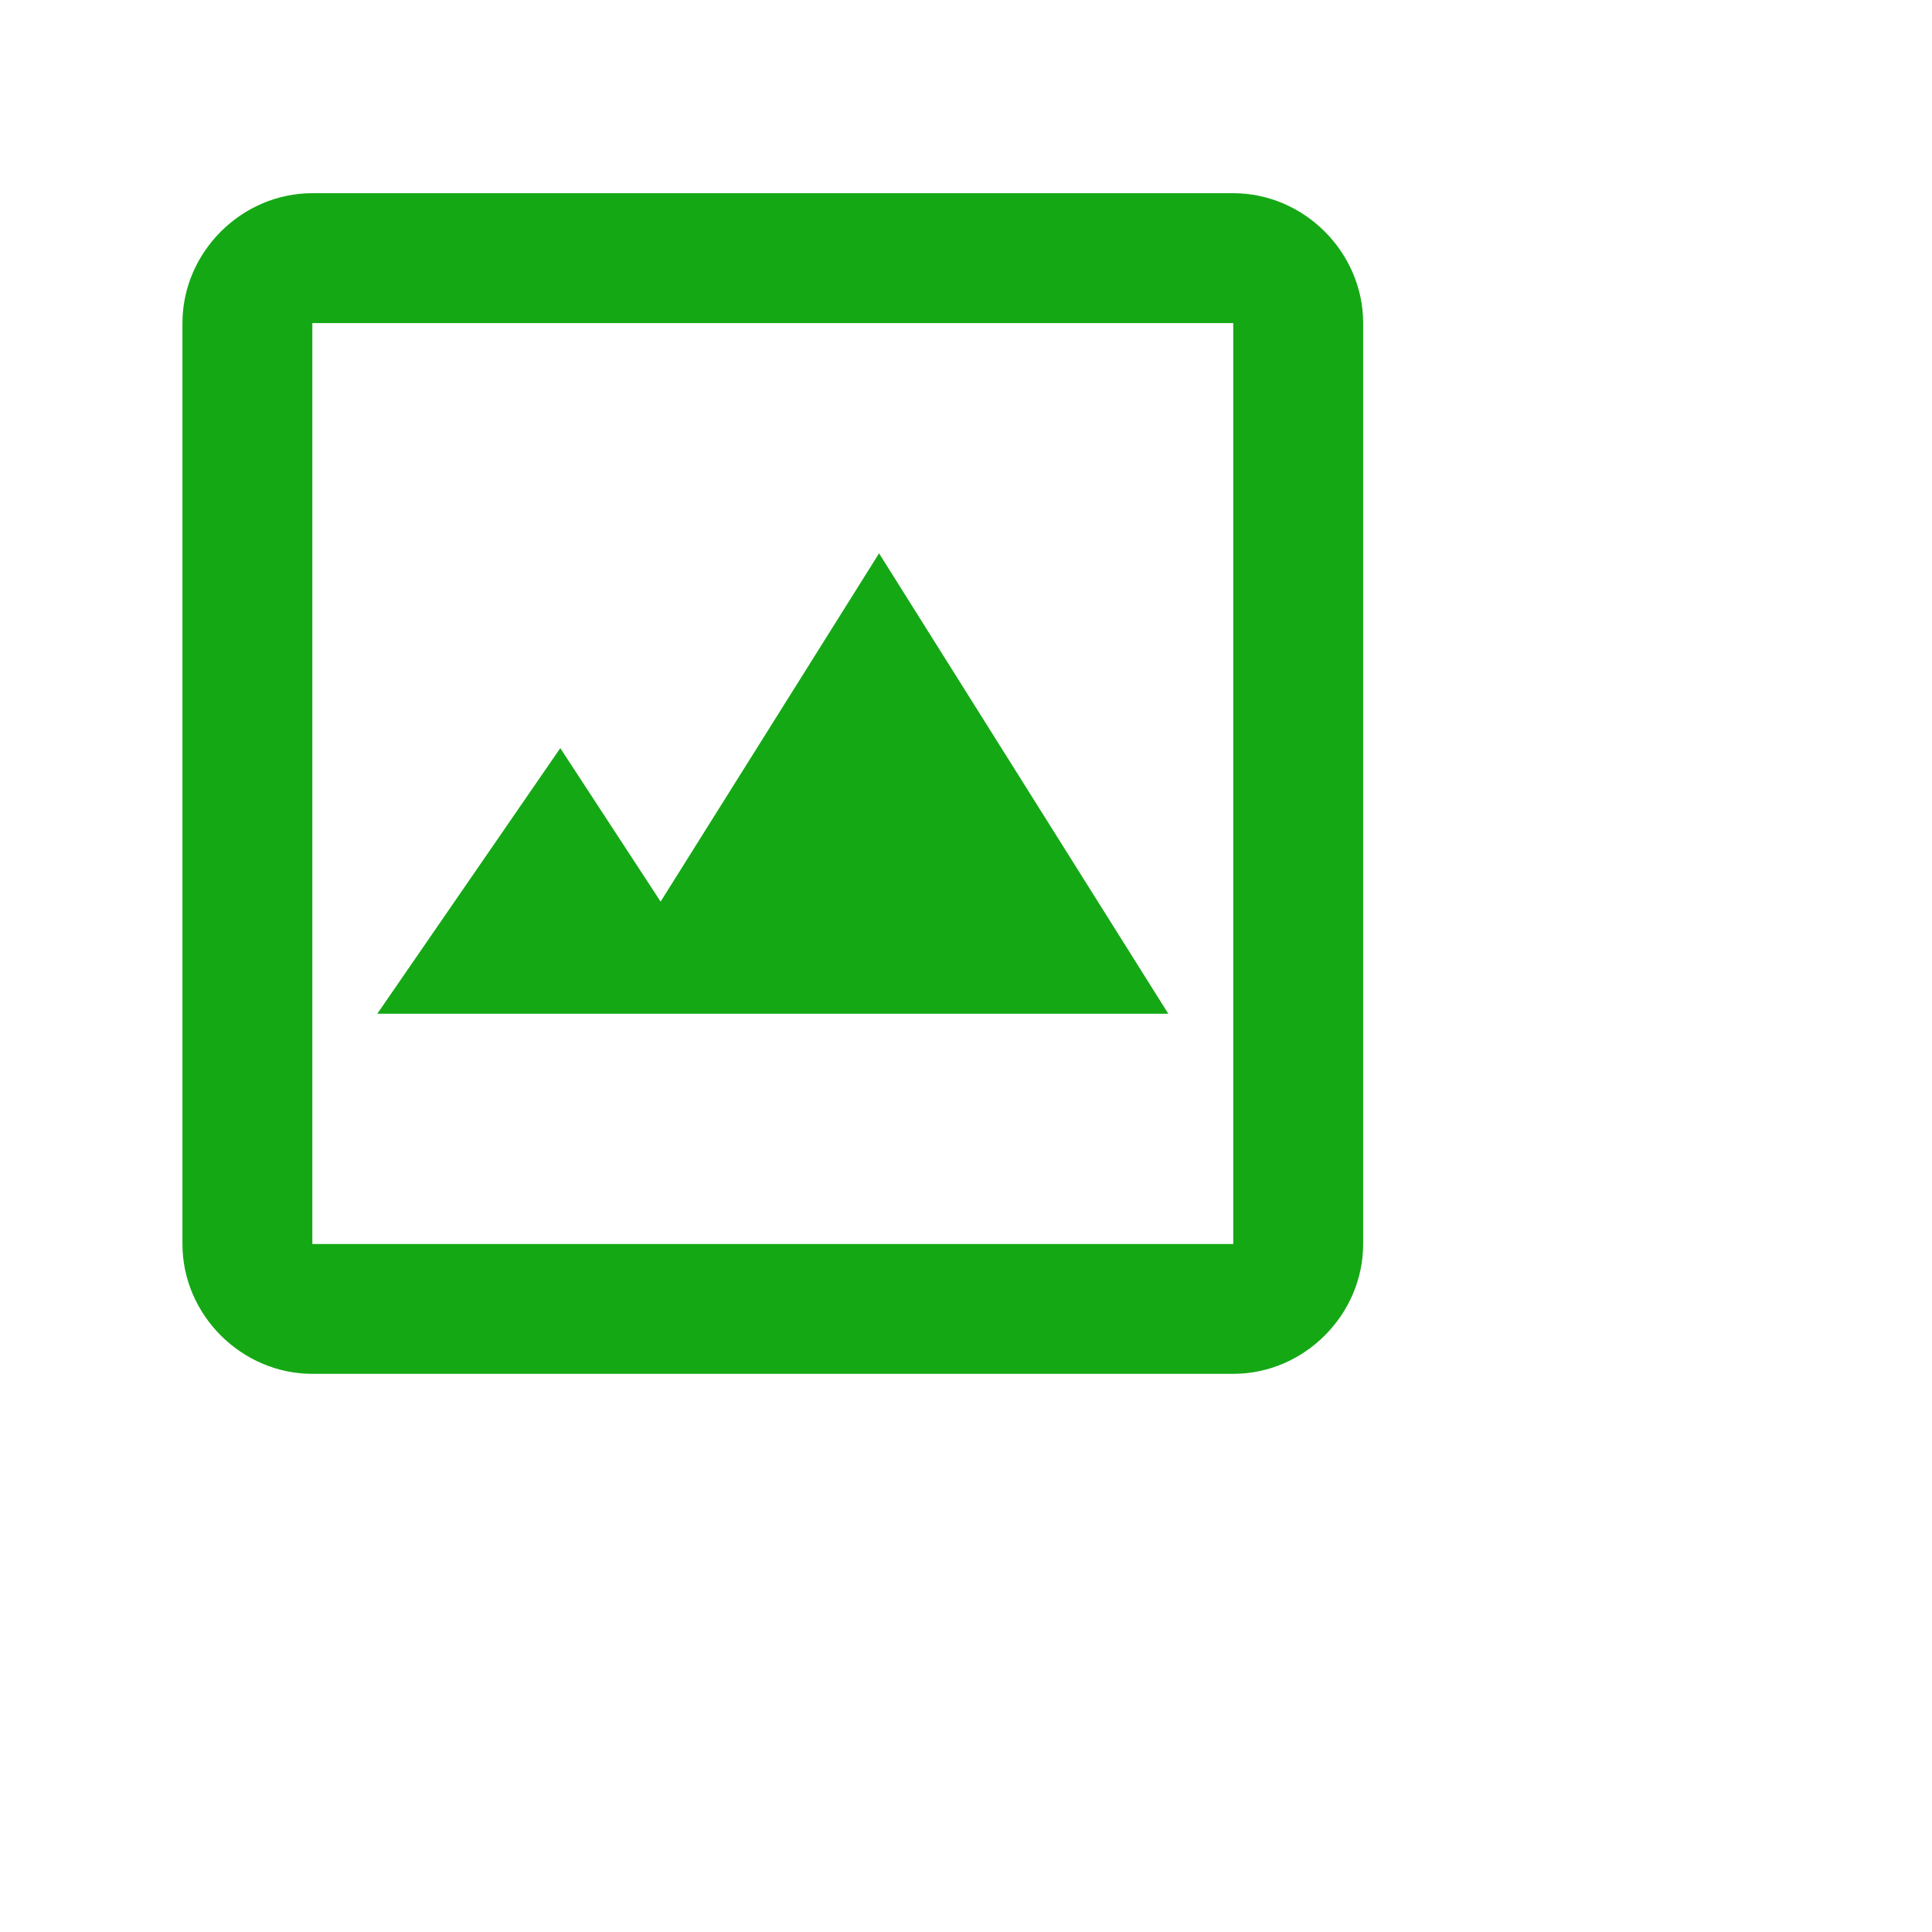
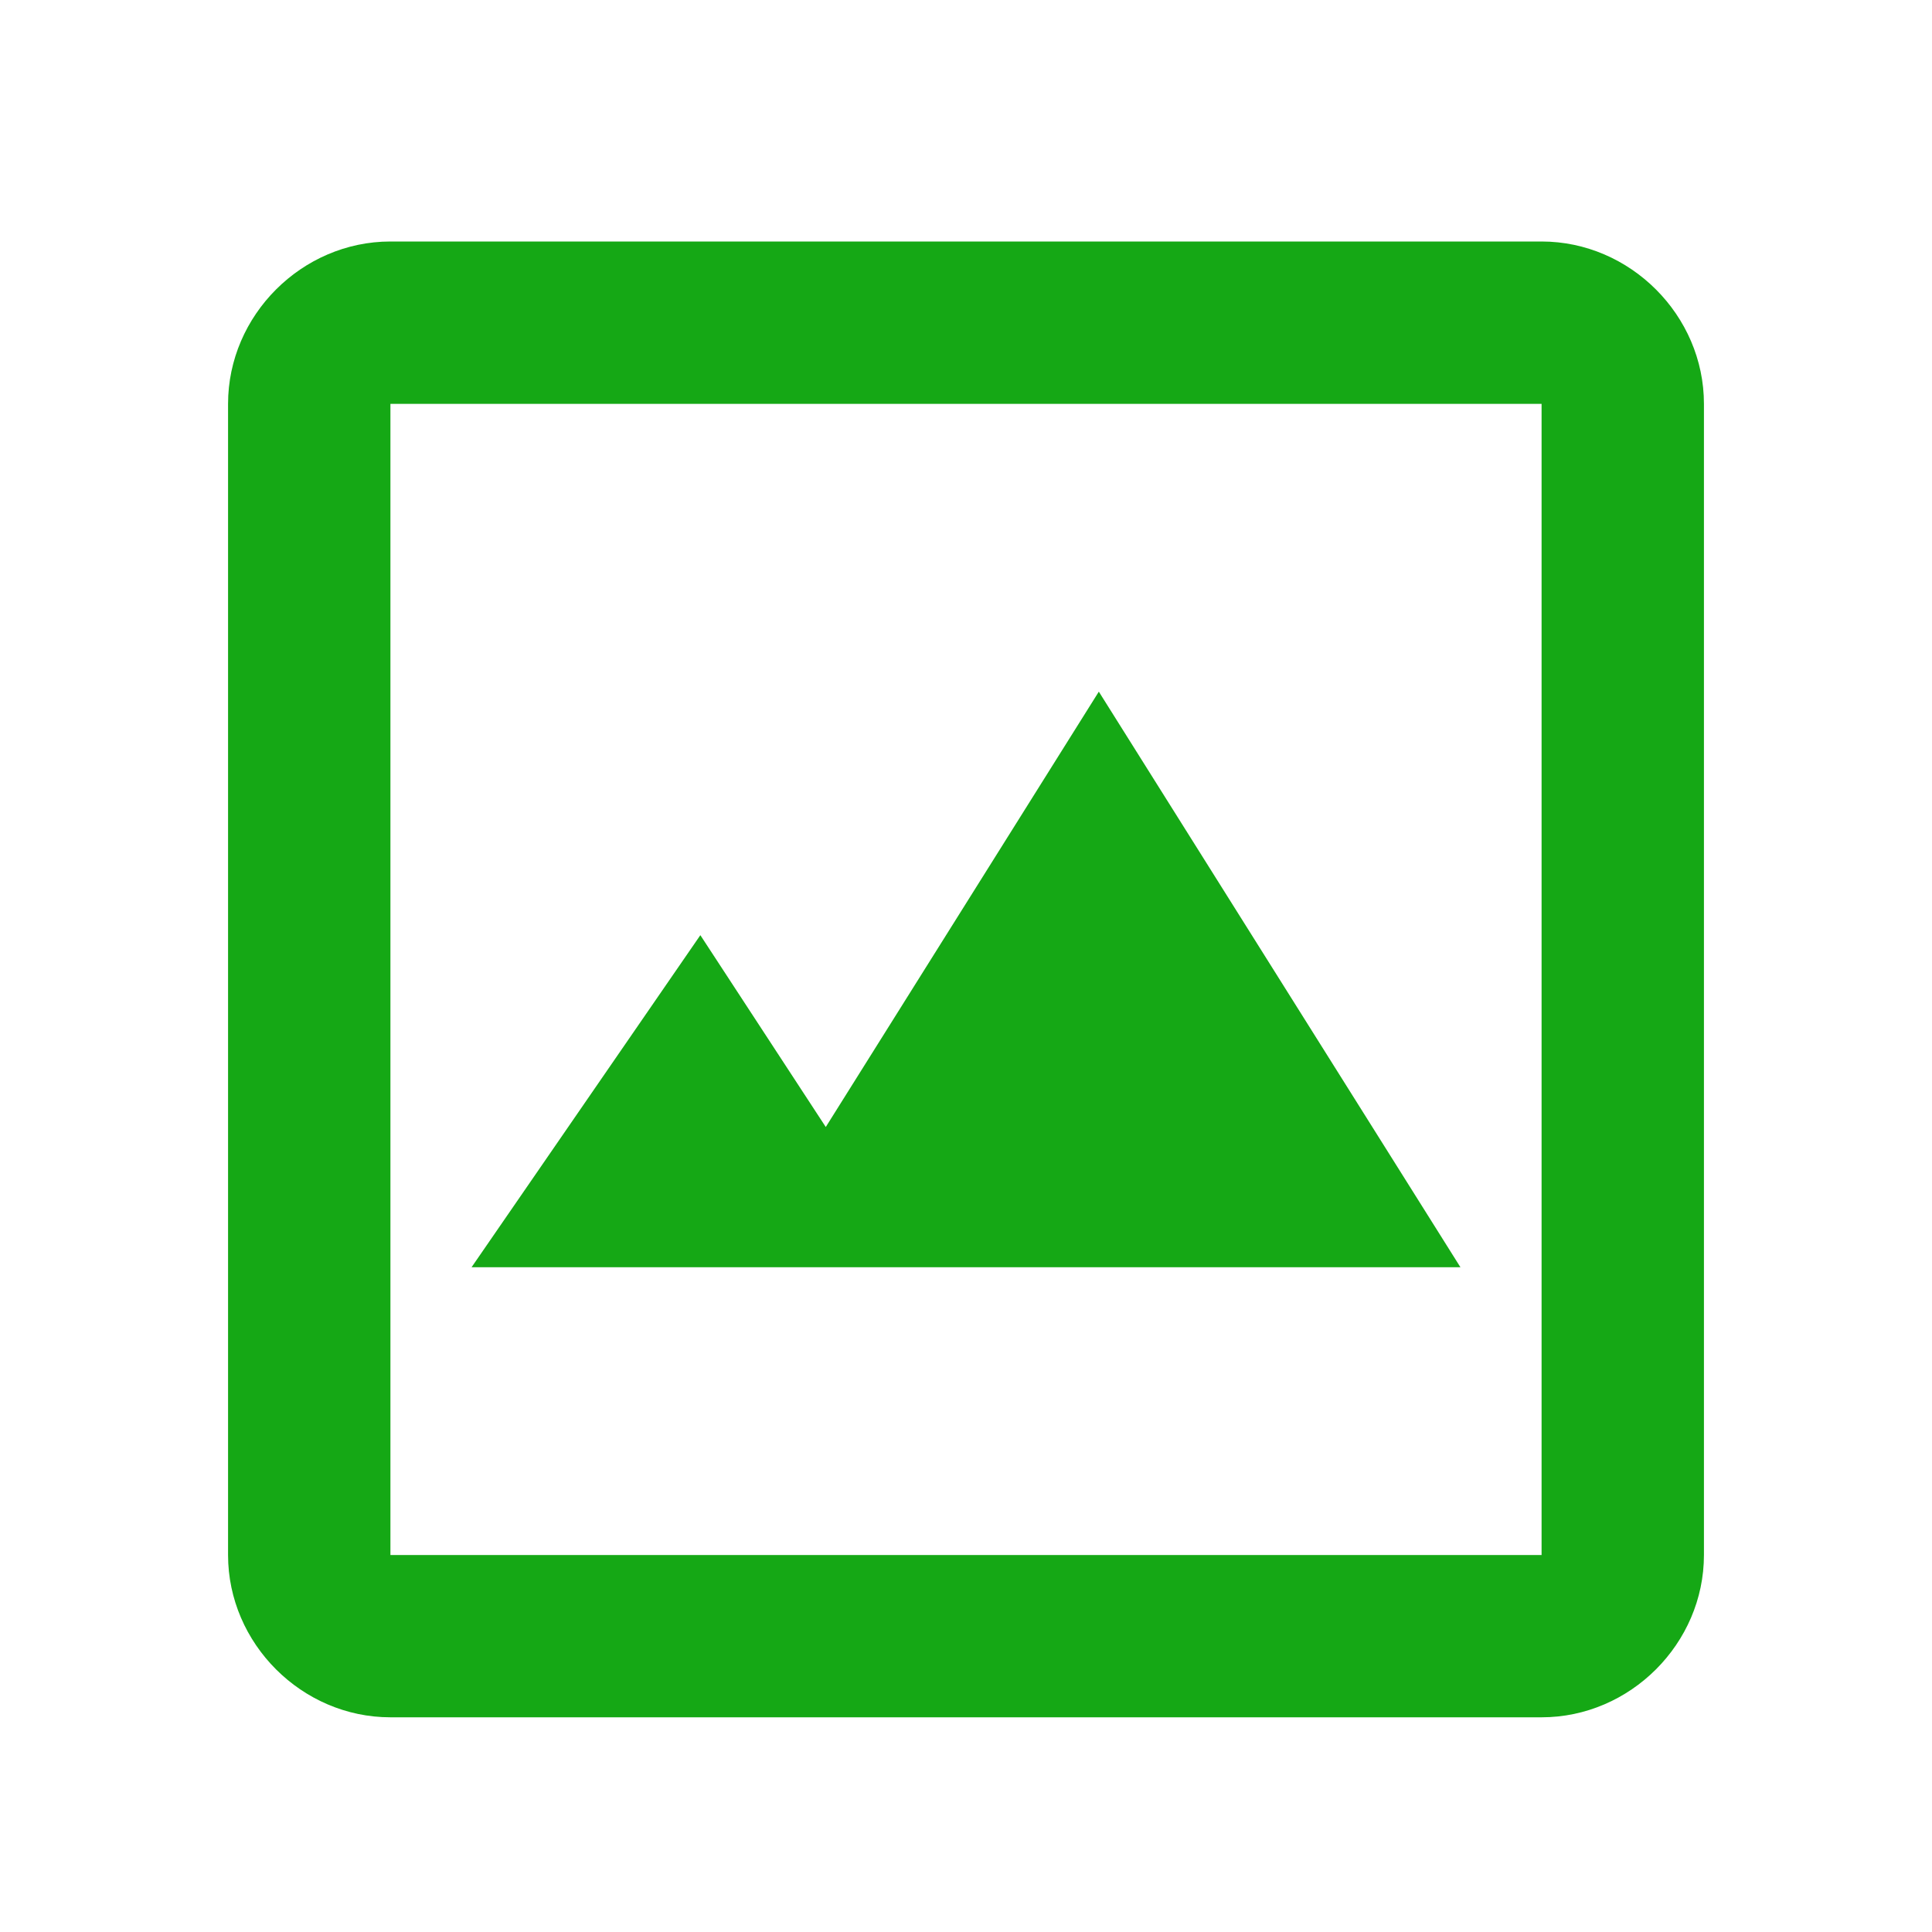
- <svg xmlns="http://www.w3.org/2000/svg" width="24" height="24" viewBox="0 0 30 30" fill="none">
+ <svg xmlns="http://www.w3.org/2000/svg" width="24" height="24" viewBox="0 0 24 24" fill="none">
  <path fill-rule="evenodd" clip-rule="evenodd" d="M19.15 3H4.85C3.75 3 2.833 3.917 2.833 5.017V19.317C2.833 20.417 3.75 21.333 4.85 21.333H19.15C20.25 21.333 21.167 20.417 21.167 19.317V5.017C21.167 3.917 20.25 3 19.15 3ZM4.85 19.317V5.017H19.15V19.317H4.85Z" fill="#15A815" />
  <path fill-rule="evenodd" clip-rule="evenodd" d="M13.65 8.592L18.142 15.742H11.45H9.25H5.858L8.7 11.617L10.258 14L13.65 8.592Z" fill="#15A815" />
</svg>
